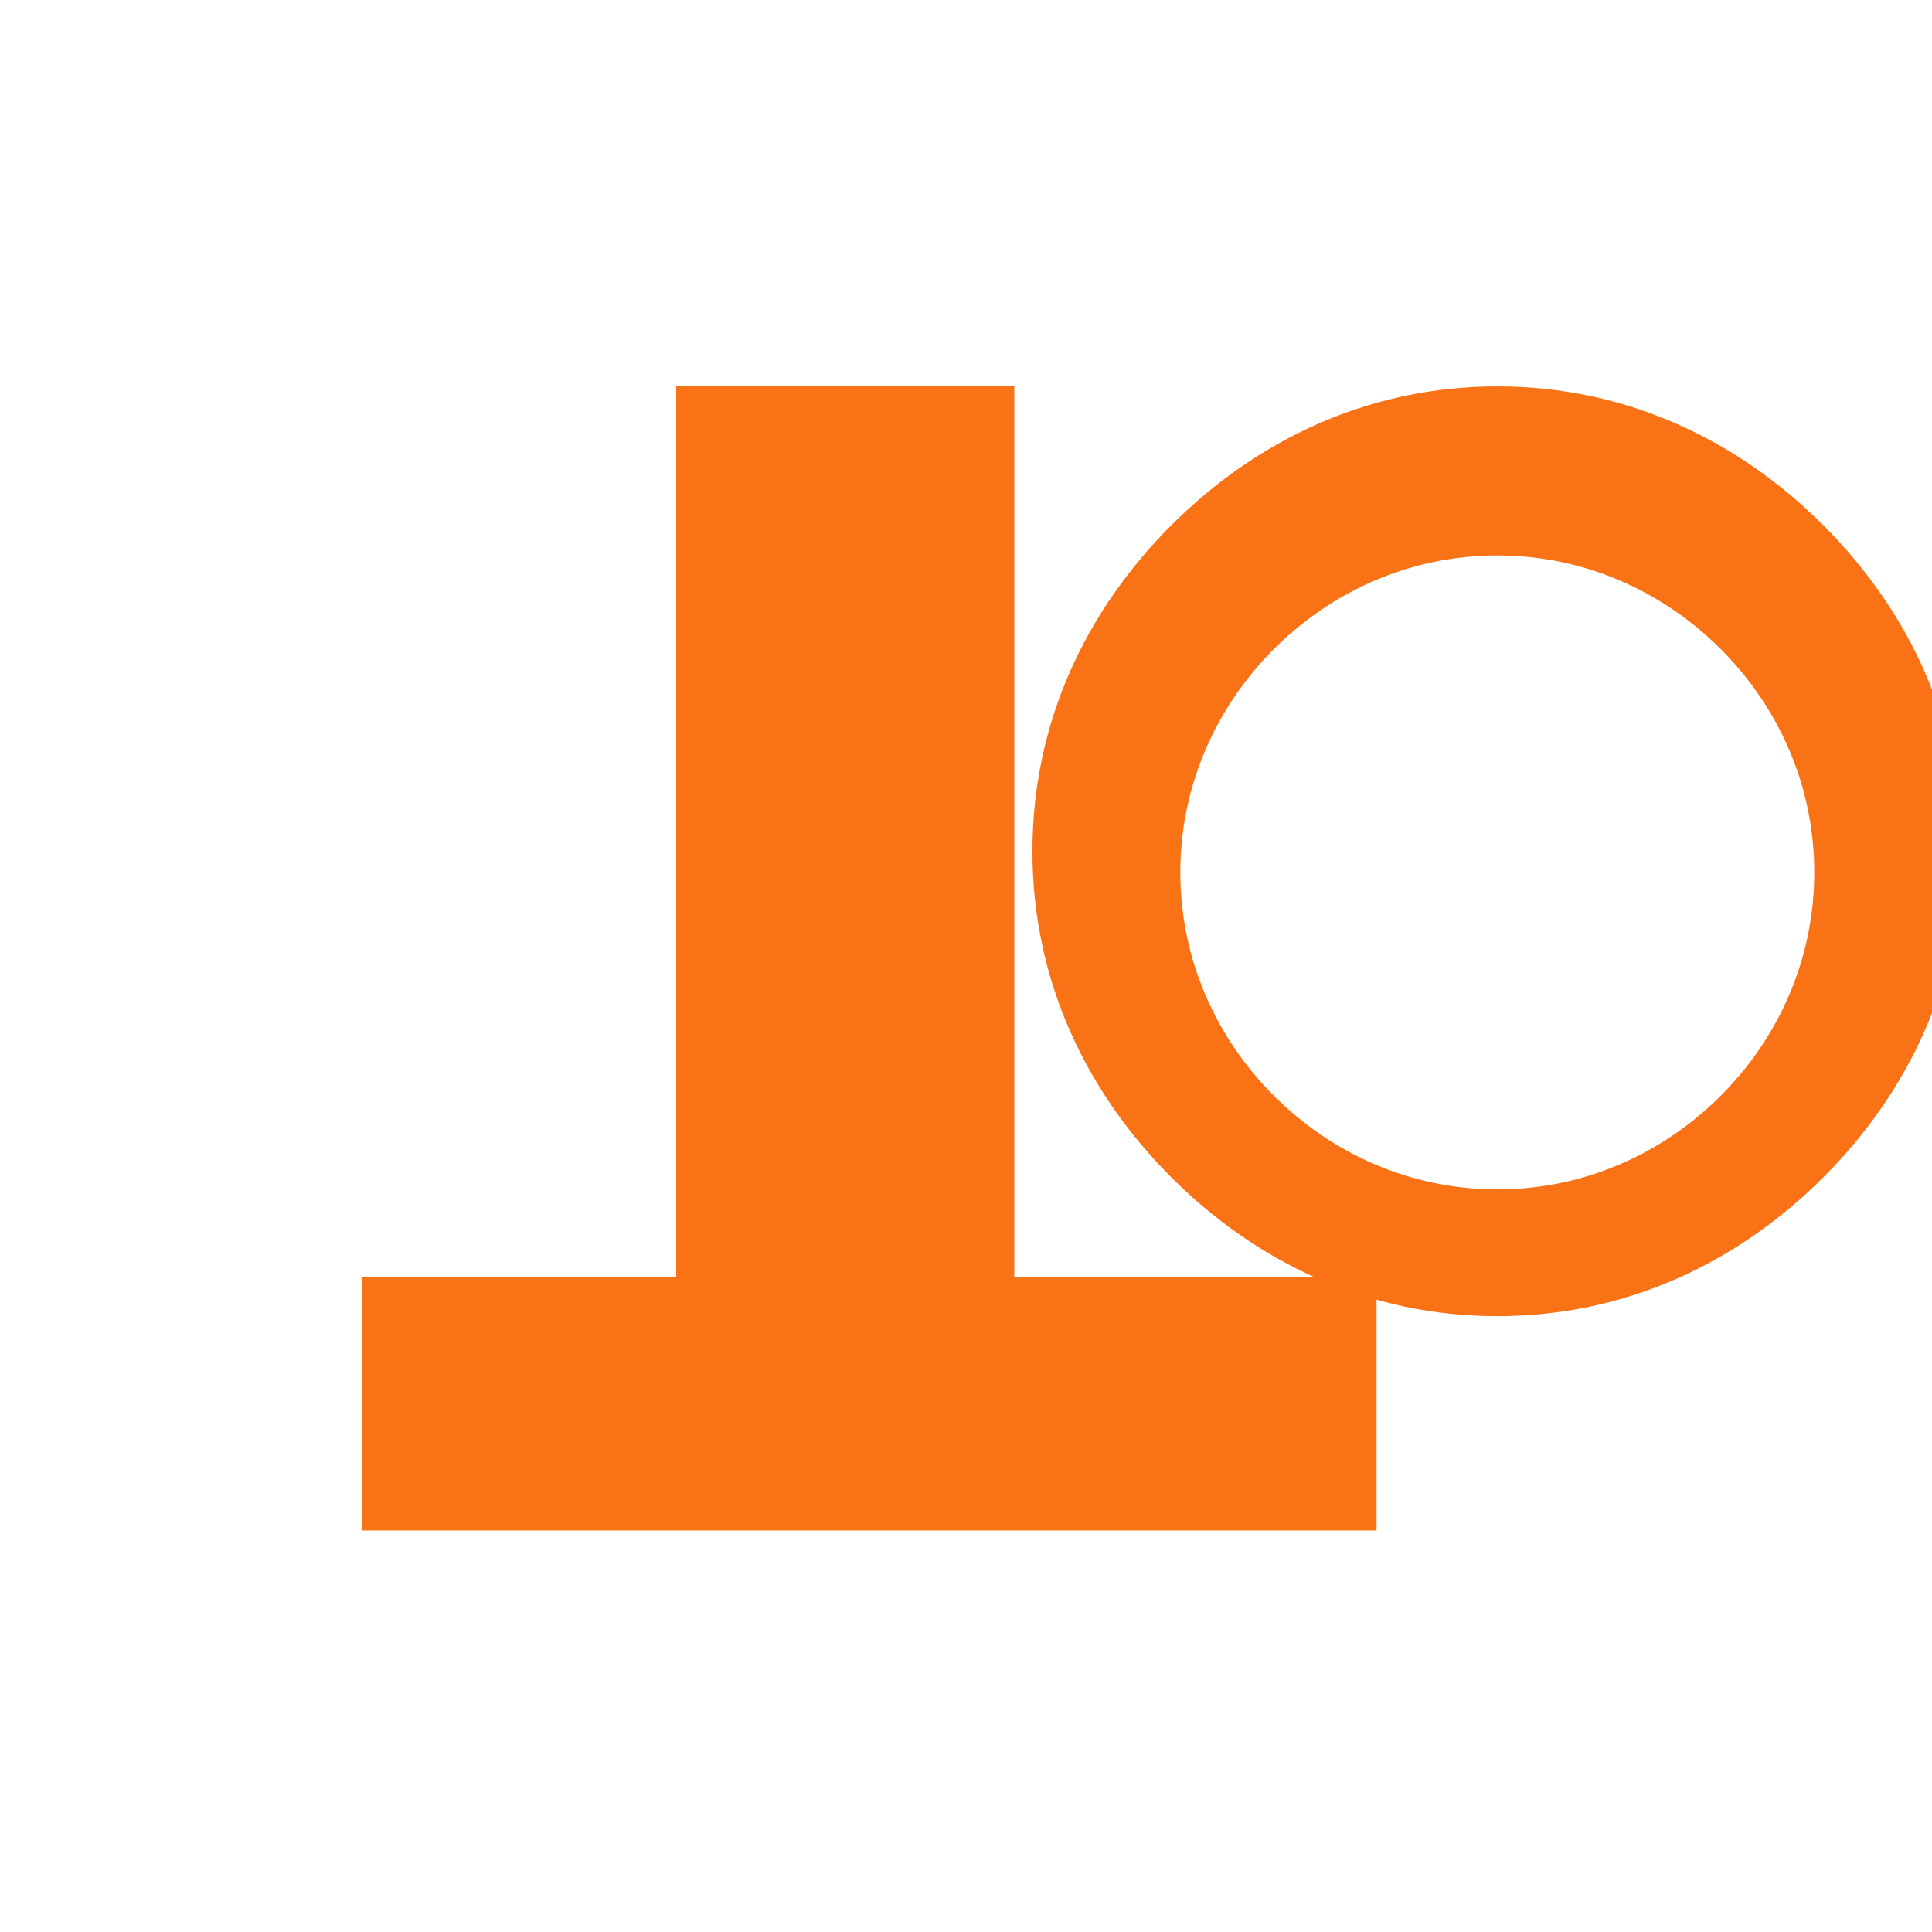
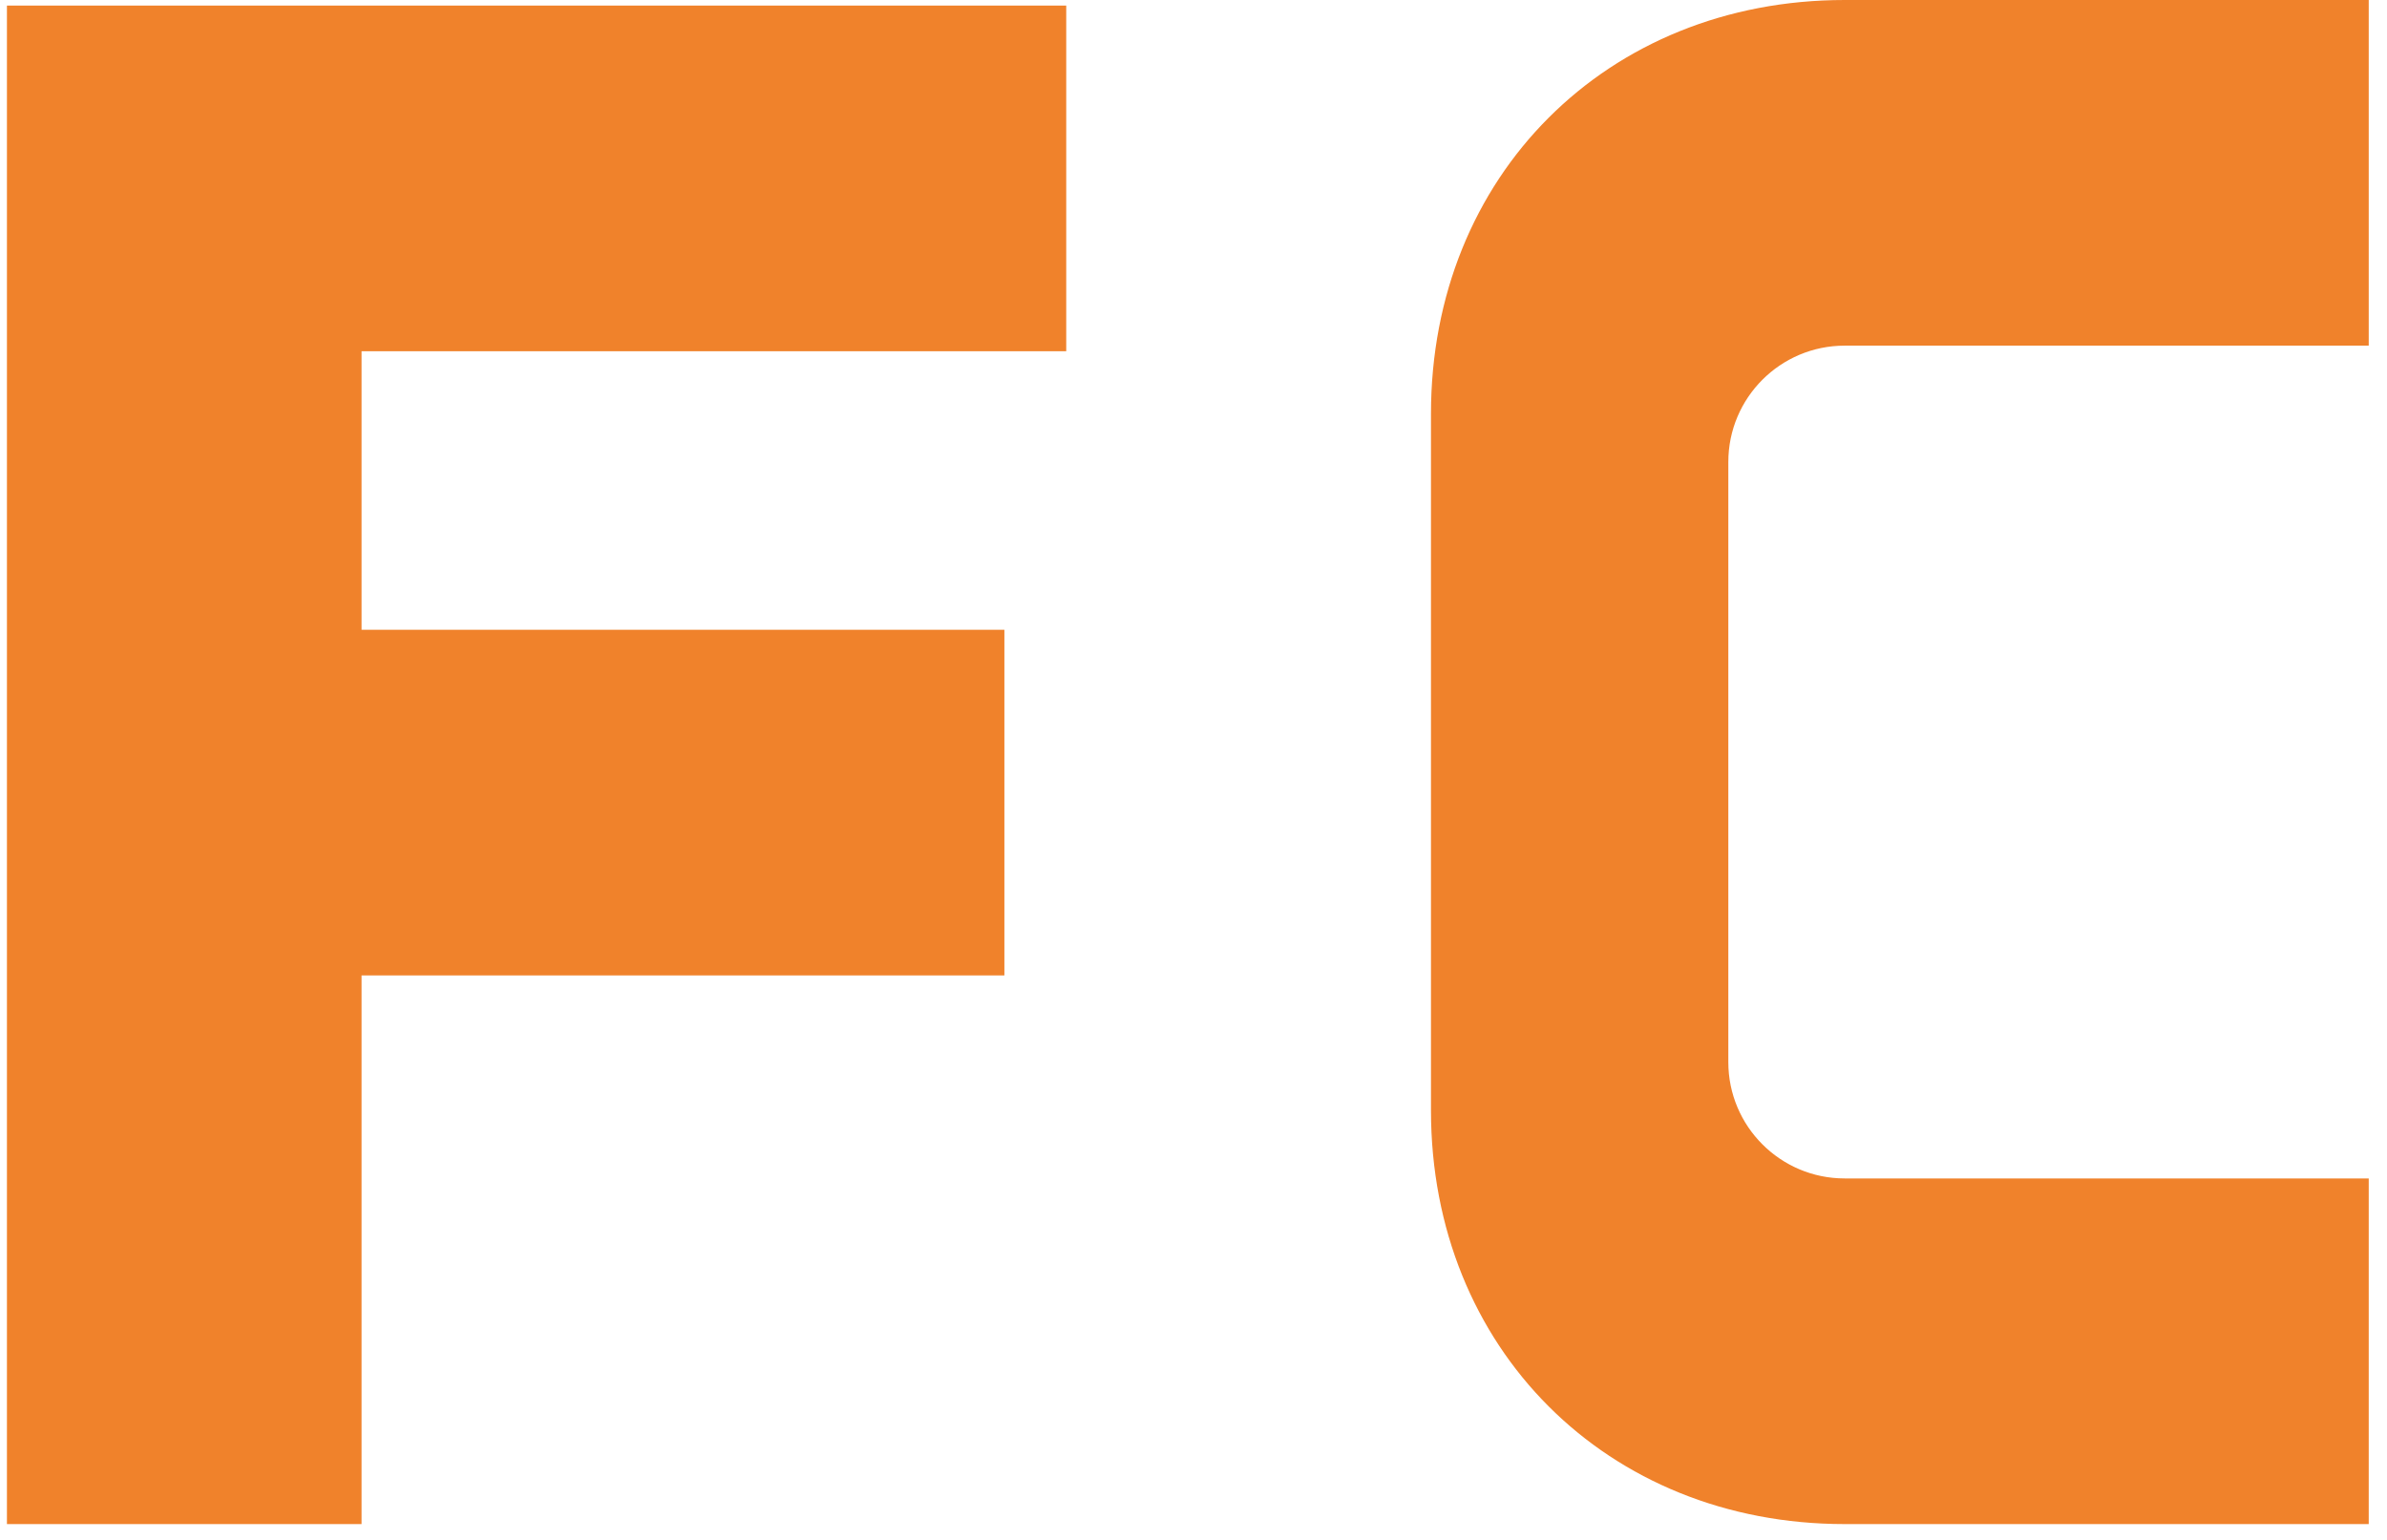
- <svg xmlns="http://www.w3.org/2000/svg" width="64" height="64" viewBox="0 0 64 64" fill="none">
-   <path d="M49.6,12.8c-4.3,0-8,1.8-10.8,4.6c-2.8,2.8-4.6,6.5-4.6,10.8c0,4.3,1.8,8,4.6,10.8c2.8,2.8,6.5,4.6,10.8,4.6 c4.3,0,8-1.8,10.8-4.6c2.8-2.8,4.6-6.5,4.6-10.8c0-4.3-1.8-8-4.6-10.8C57.6,14.6,53.9,12.8,49.6,12.8z M49.6,39.4 c-2.9,0-5.5-1.2-7.4-3.1c-1.9-1.9-3.1-4.5-3.1-7.4c0-2.9,1.2-5.5,3.1-7.4c1.9-1.9,4.5-3.1,7.4-3.1c2.9,0,5.5,1.2,7.4,3.1 c1.9,1.9,3.1,4.5,3.1,7.4c0,2.9-1.2,5.5-3.1,7.4C55.1,38.2,52.5,39.4,49.6,39.4z" fill="#F97316" />
-   <path d="M22.4,12.8h11.2v29.5H22.4V12.8z" fill="#F97316" />
-   <path d="M12,42.3h33.6v8.4H12V42.3z" fill="#F97316" />
+ <svg xmlns="http://www.w3.org/2000/svg" width="107" height="69" viewBox="0 0 107 69" fill="none">
+   <path d="M47.795 68.323H0.311V0.25H47.795V15.745H16.207V28.232H45.023V43.727H16.207V68.323H47.795Z" fill="#F0822B" />
+   <path d="M106.181 68.323H82.69C72.033 68.323 64.145 60.435 64.145 49.778V18.545C64.145 7.888 72.033 0 82.69 0H106.181V15.495H82.69C79.81 15.495 77.474 17.831 77.474 20.711V47.612C77.474 50.492 79.81 52.828 82.69 52.828H106.181V68.323Z" fill="#F0822B" />
</svg>
